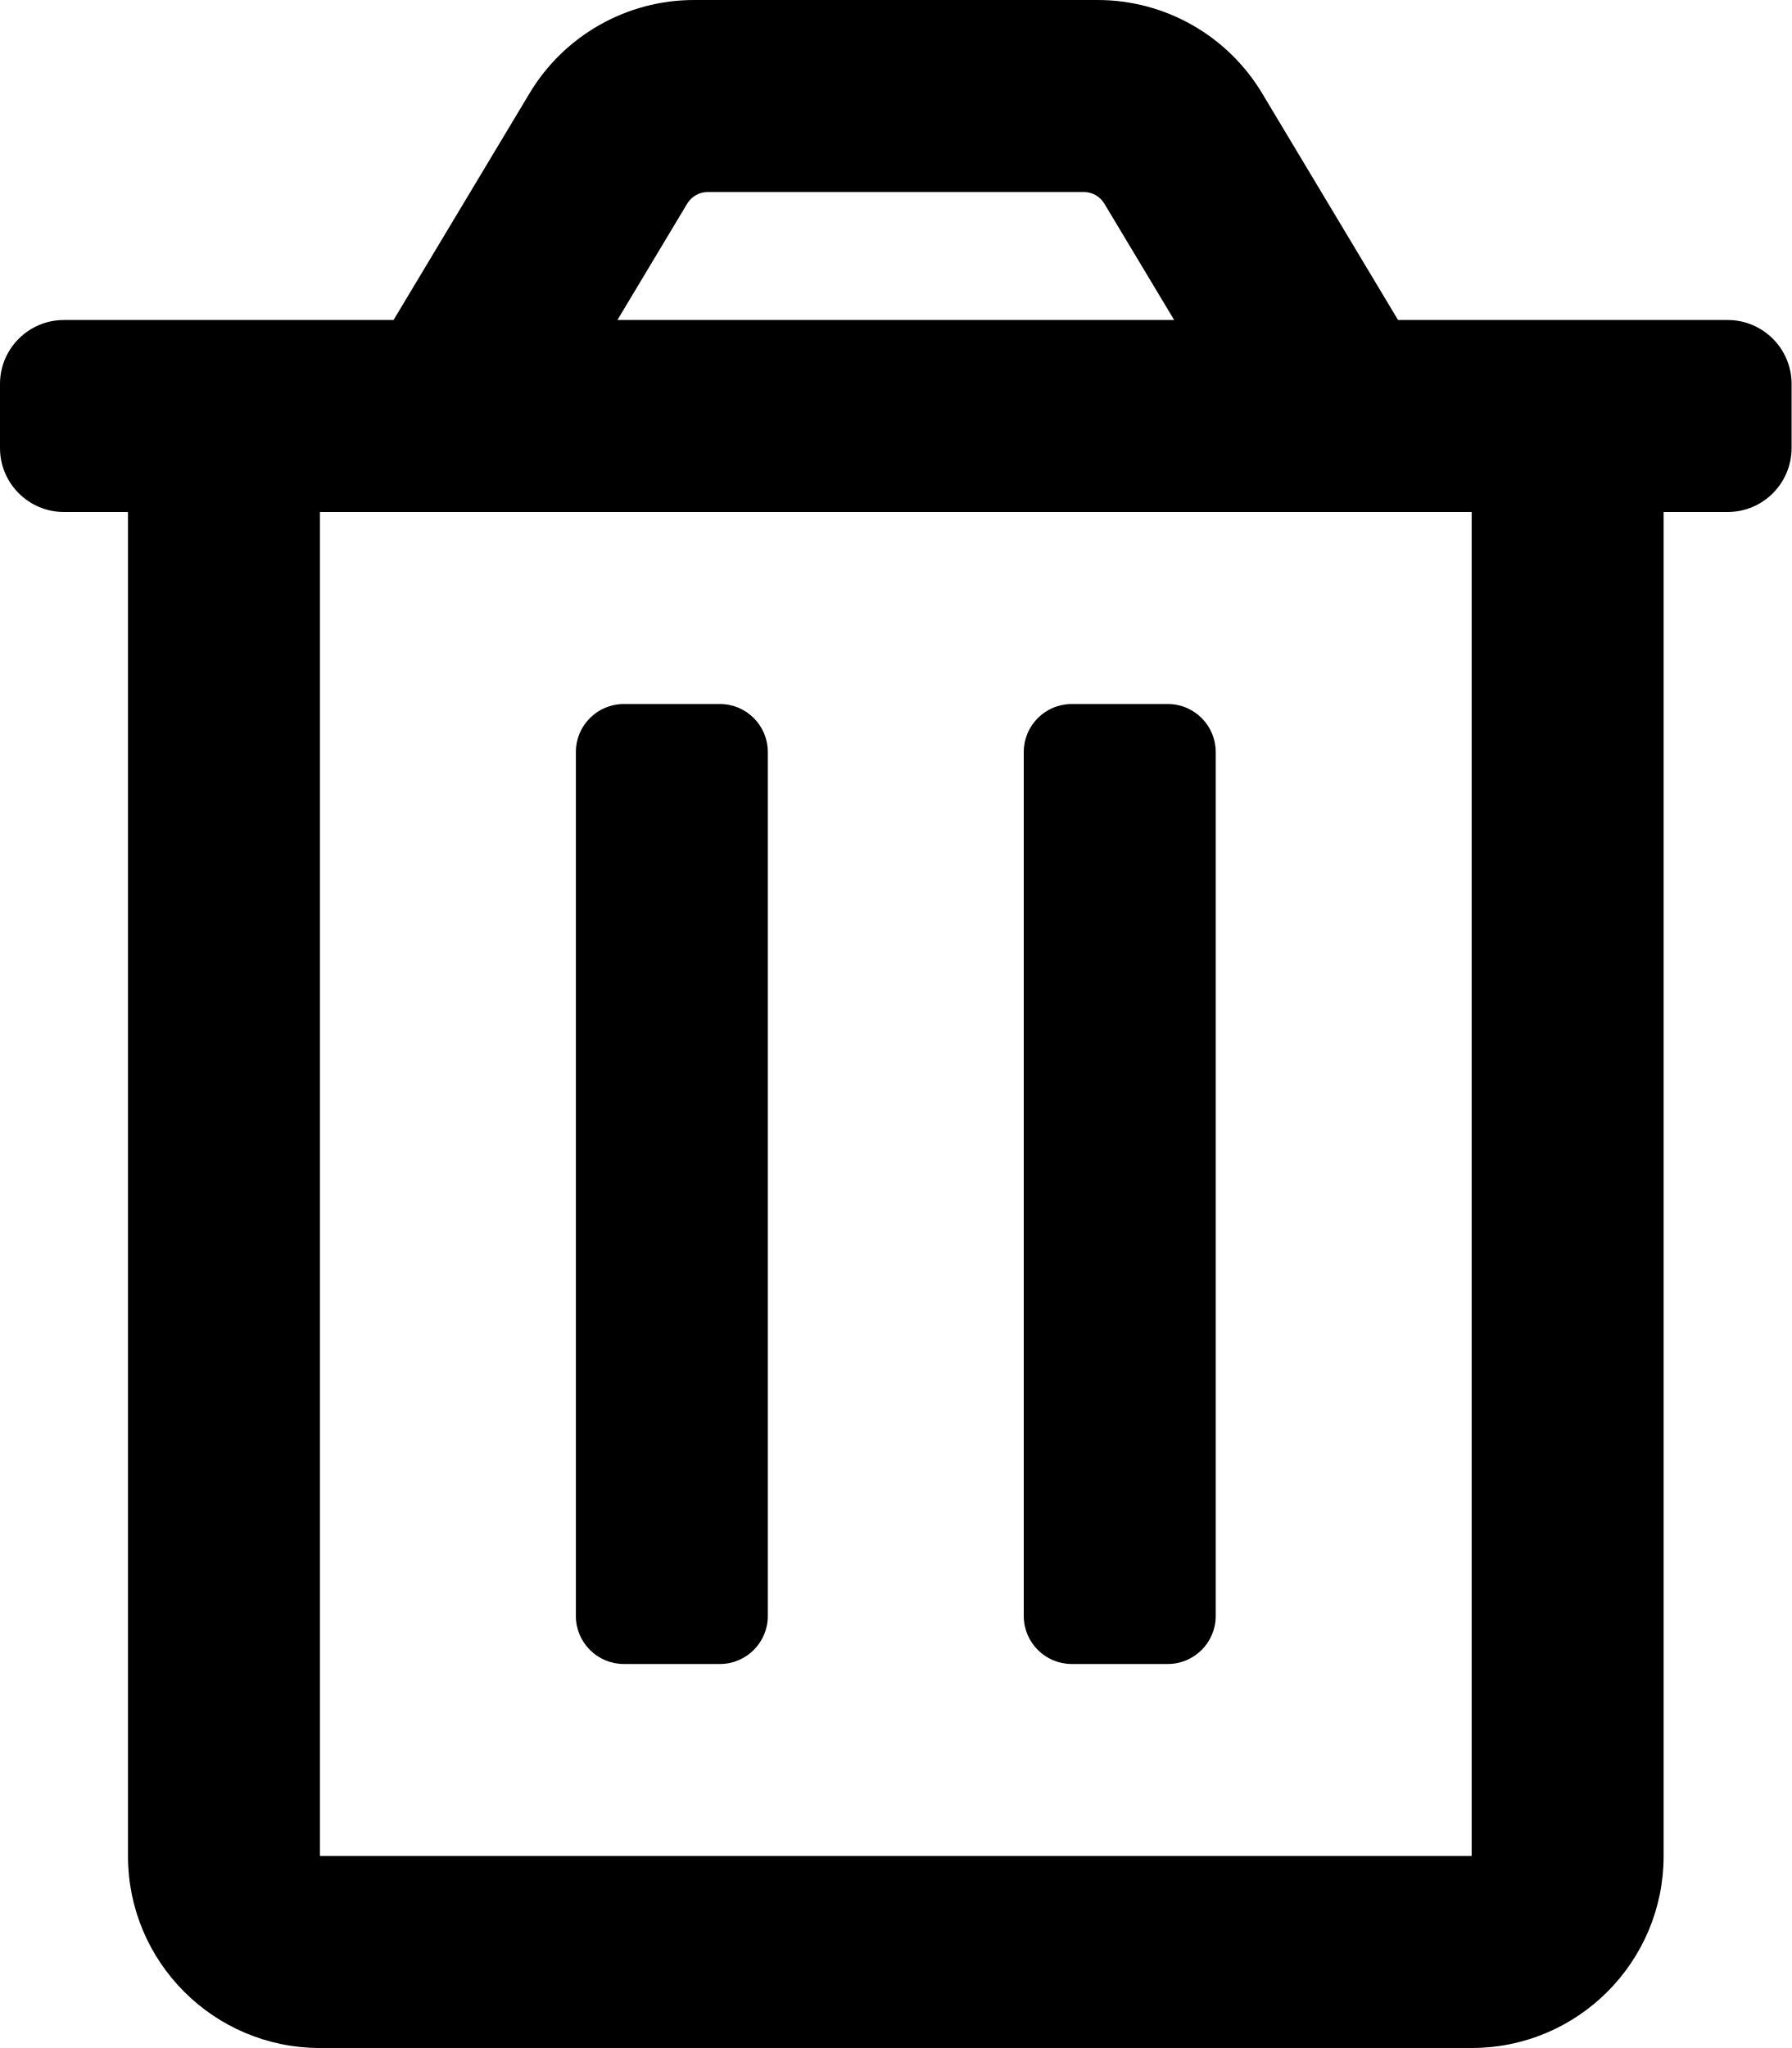
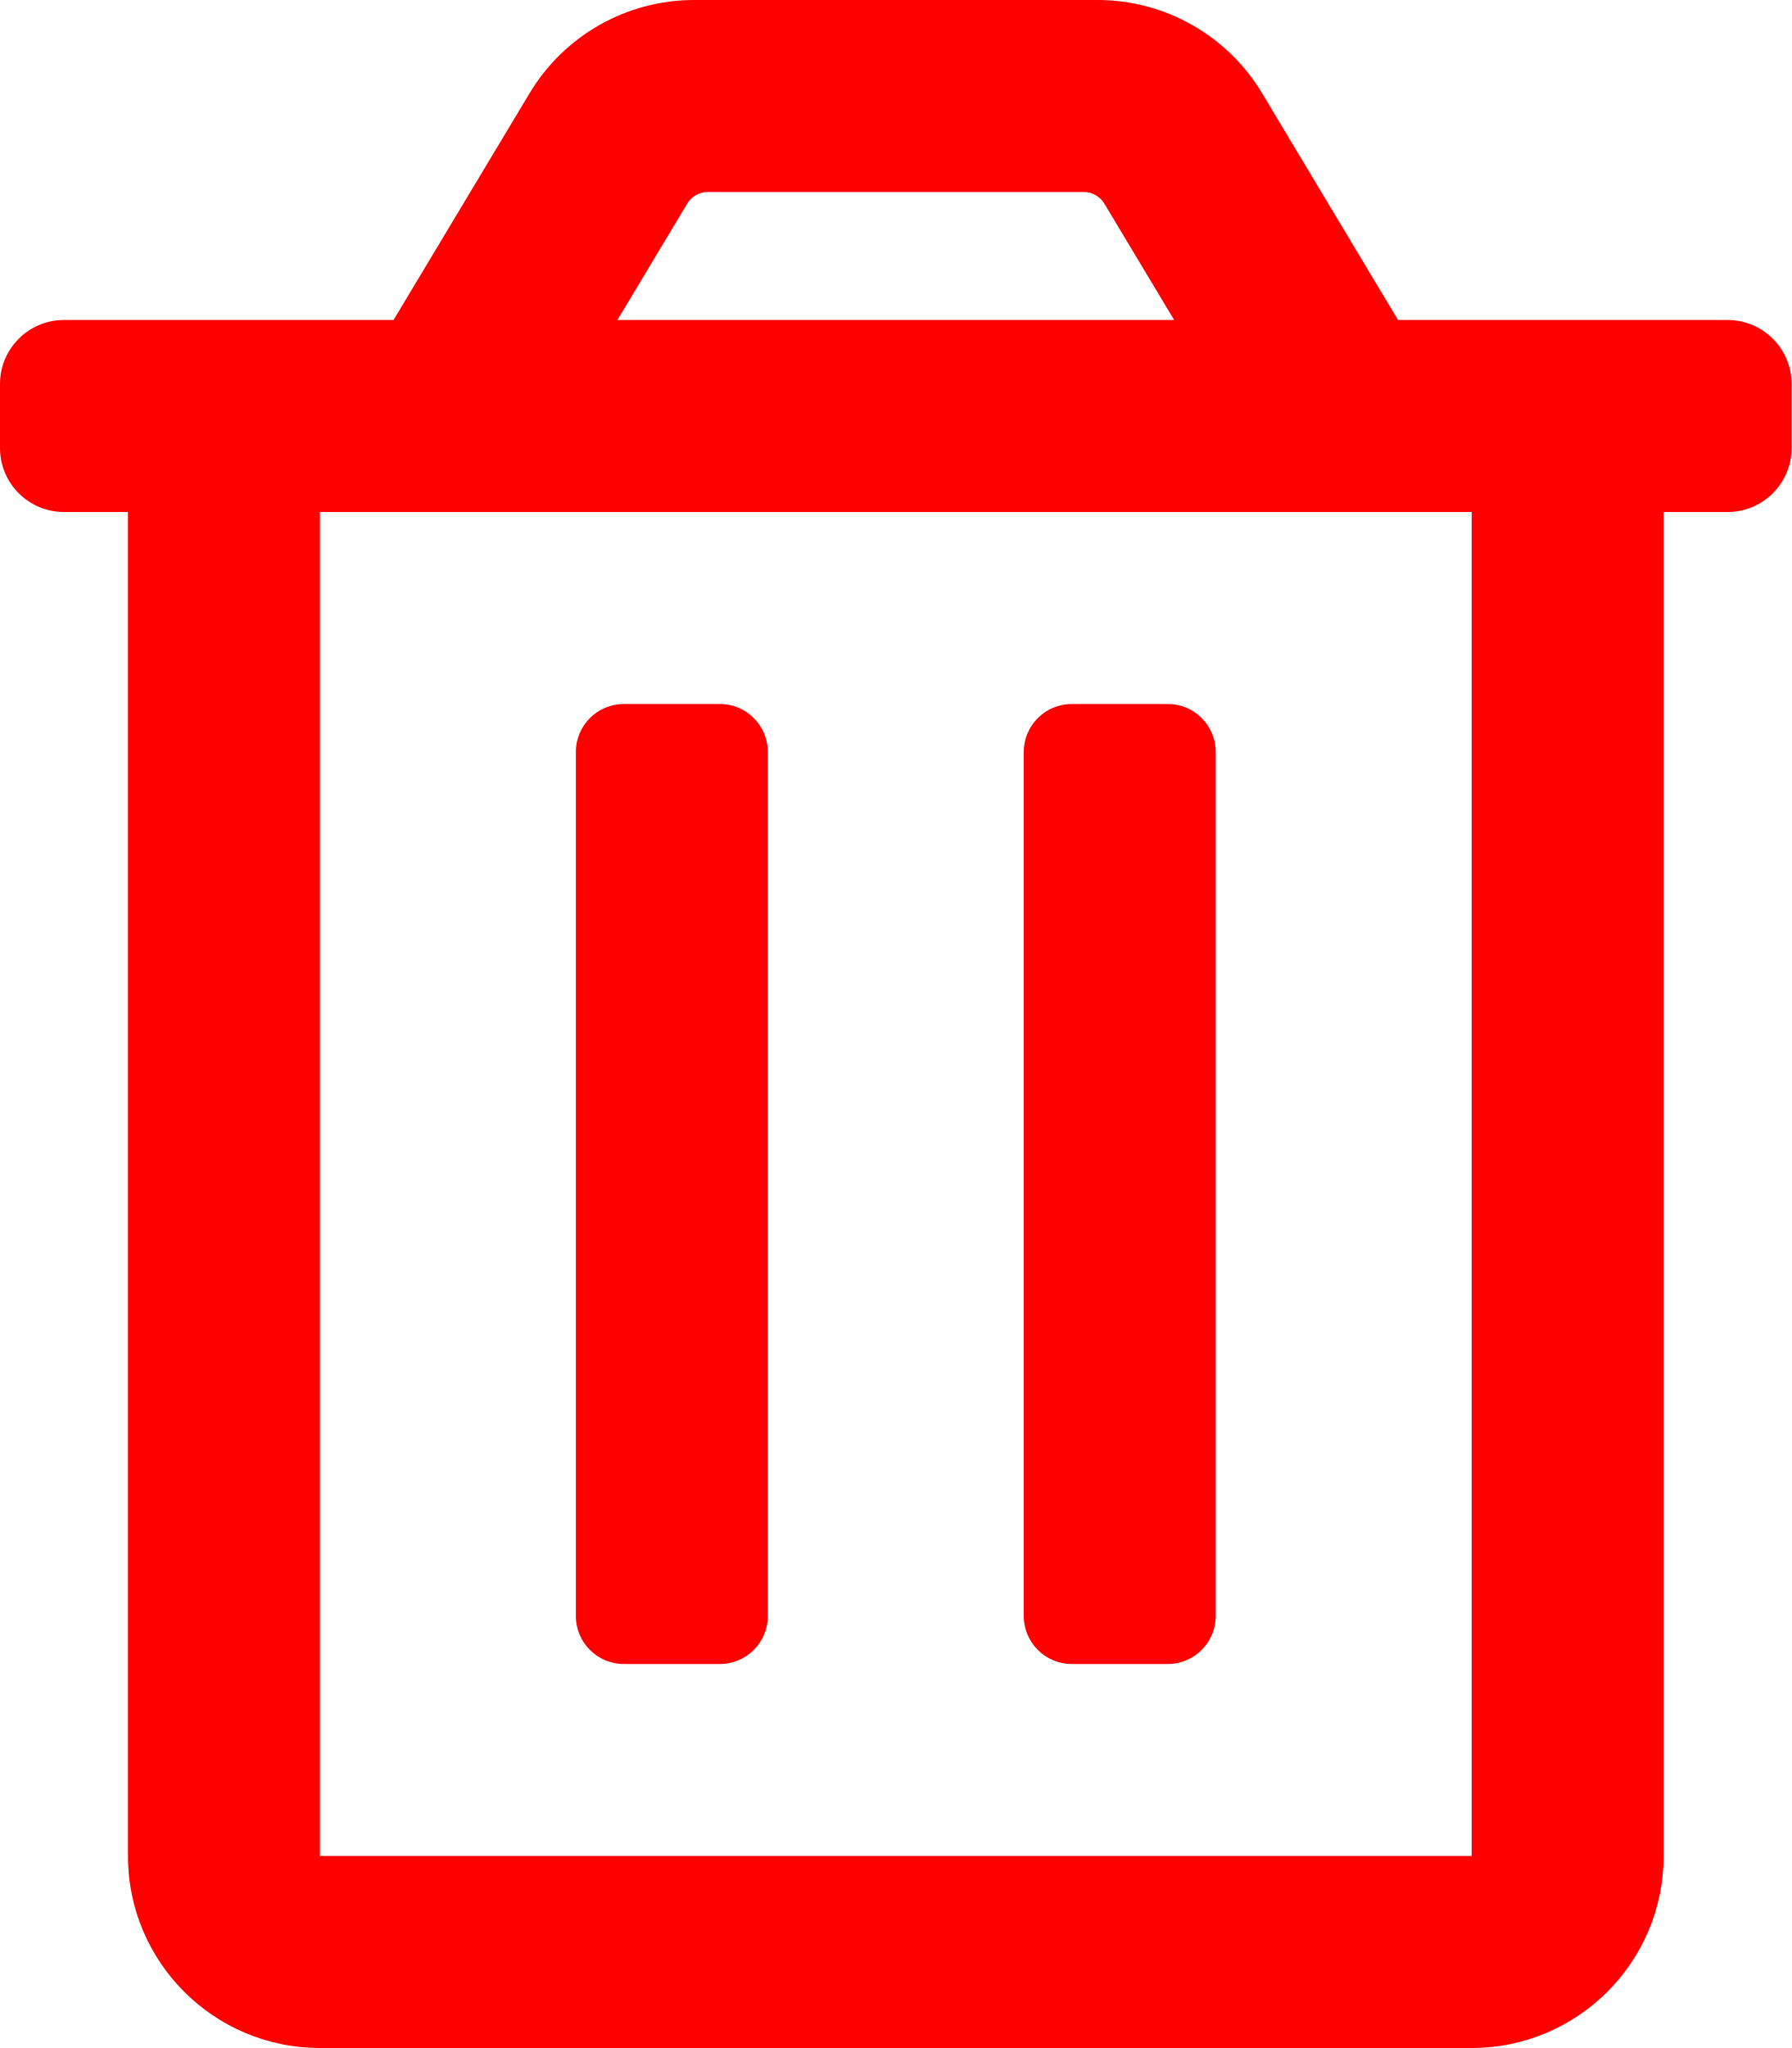
<svg xmlns="http://www.w3.org/2000/svg" aria-hidden="true" focusable="false" data-prefix="far" data-icon="trash-alt" class="svg-inline--fa fa-trash-alt fa-w-14" role="img" viewBox="0 0 448 512">
-   <path fill="currentColor" d="M268 416h24a12 12 0 0 0 12-12V188a12 12 0 0 0-12-12h-24a12 12 0 0 0-12 12v216a12 12 0 0 0 12 12zM432 80h-82.41l-34-56.7A48 48 0 0 0 274.41 0H173.59a48 48 0 0 0-41.16 23.3L98.41 80H16A16 16 0 0 0 0 96v16a16 16 0 0 0 16 16h16v336a48 48 0 0 0 48 48h288a48 48 0 0 0 48-48V128h16a16 16 0 0 0 16-16V96a16 16 0 0 0-16-16zM171.84 50.91A6 6 0 0 1 177 48h94a6 6 0 0 1 5.15 2.91L293.61 80H154.39zM368 464H80V128h288zm-212-48h24a12 12 0 0 0 12-12V188a12 12 0 0 0-12-12h-24a12 12 0 0 0-12 12v216a12 12 0 0 0 12 12z" />
+   <path fill="red" d="M268 416h24a12 12 0 0 0 12-12V188a12 12 0 0 0-12-12h-24a12 12 0 0 0-12 12v216a12 12 0 0 0 12 12zM432 80h-82.41l-34-56.7A48 48 0 0 0 274.41 0H173.59a48 48 0 0 0-41.16 23.3L98.41 80H16A16 16 0 0 0 0 96v16a16 16 0 0 0 16 16h16v336a48 48 0 0 0 48 48h288a48 48 0 0 0 48-48V128h16a16 16 0 0 0 16-16V96a16 16 0 0 0-16-16zM171.84 50.91A6 6 0 0 1 177 48h94a6 6 0 0 1 5.15 2.91L293.61 80H154.39zM368 464H80V128h288zm-212-48h24a12 12 0 0 0 12-12V188a12 12 0 0 0-12-12h-24a12 12 0 0 0-12 12v216a12 12 0 0 0 12 12z" />
</svg>
